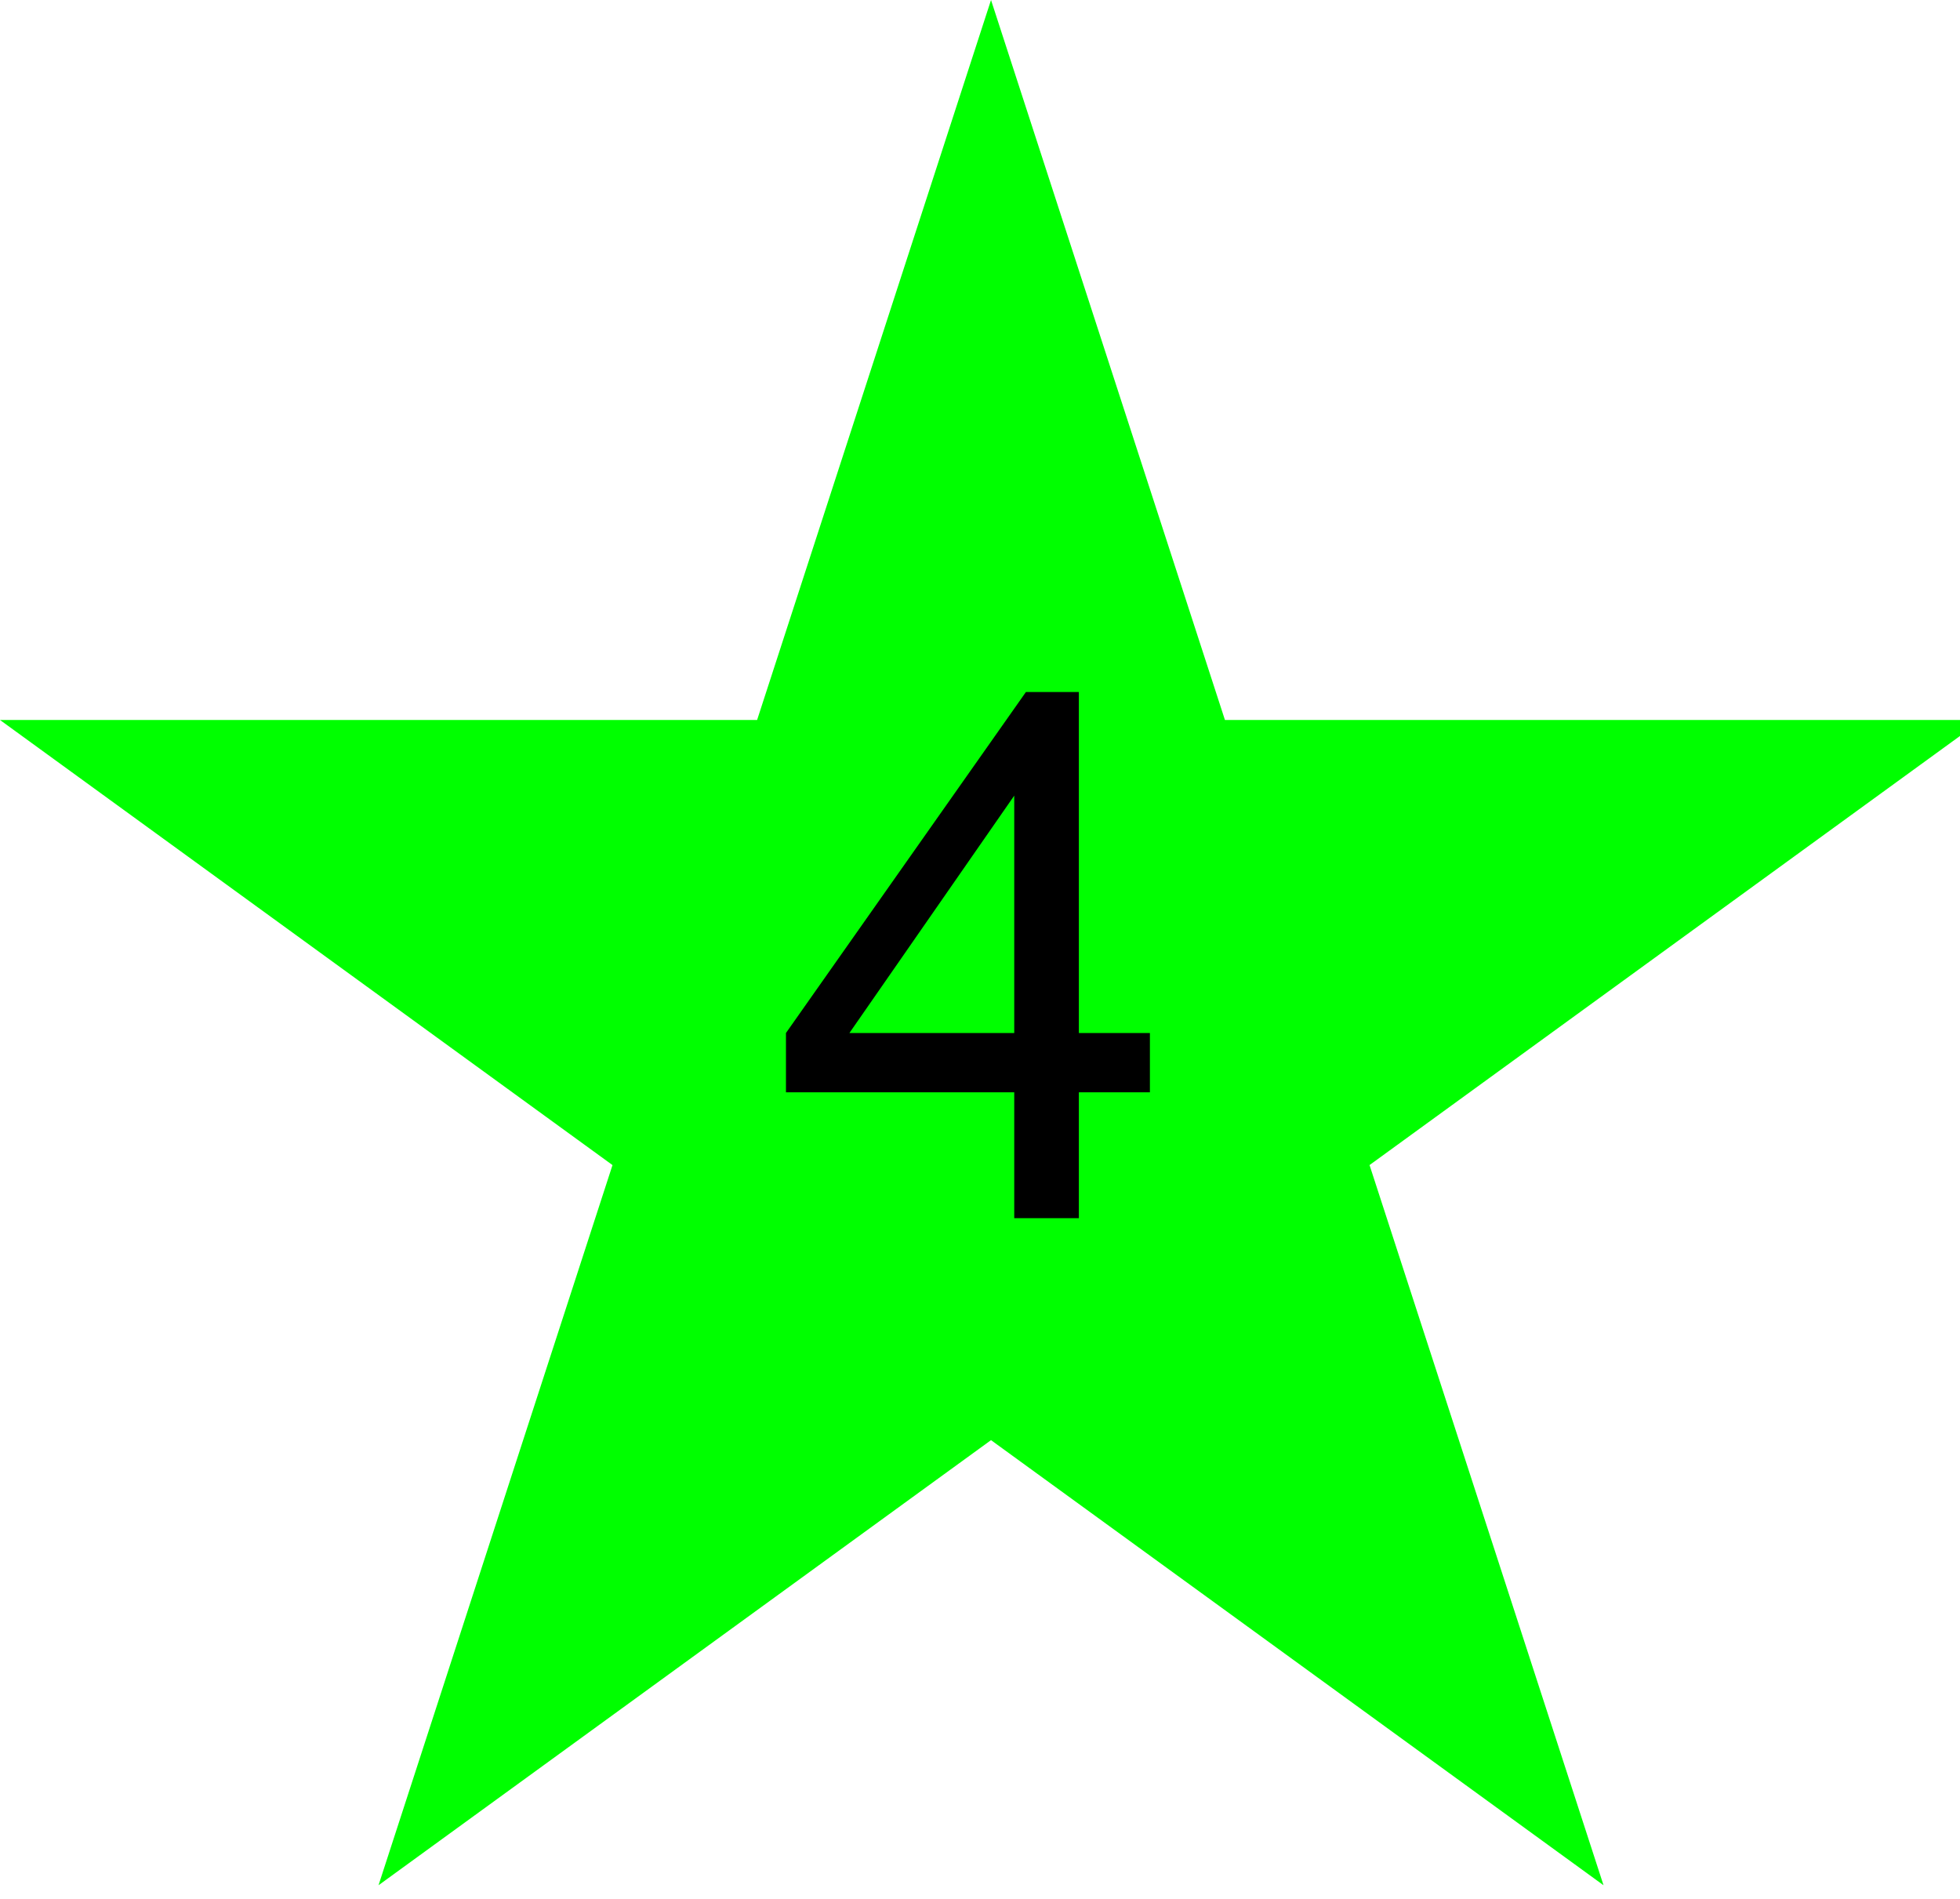
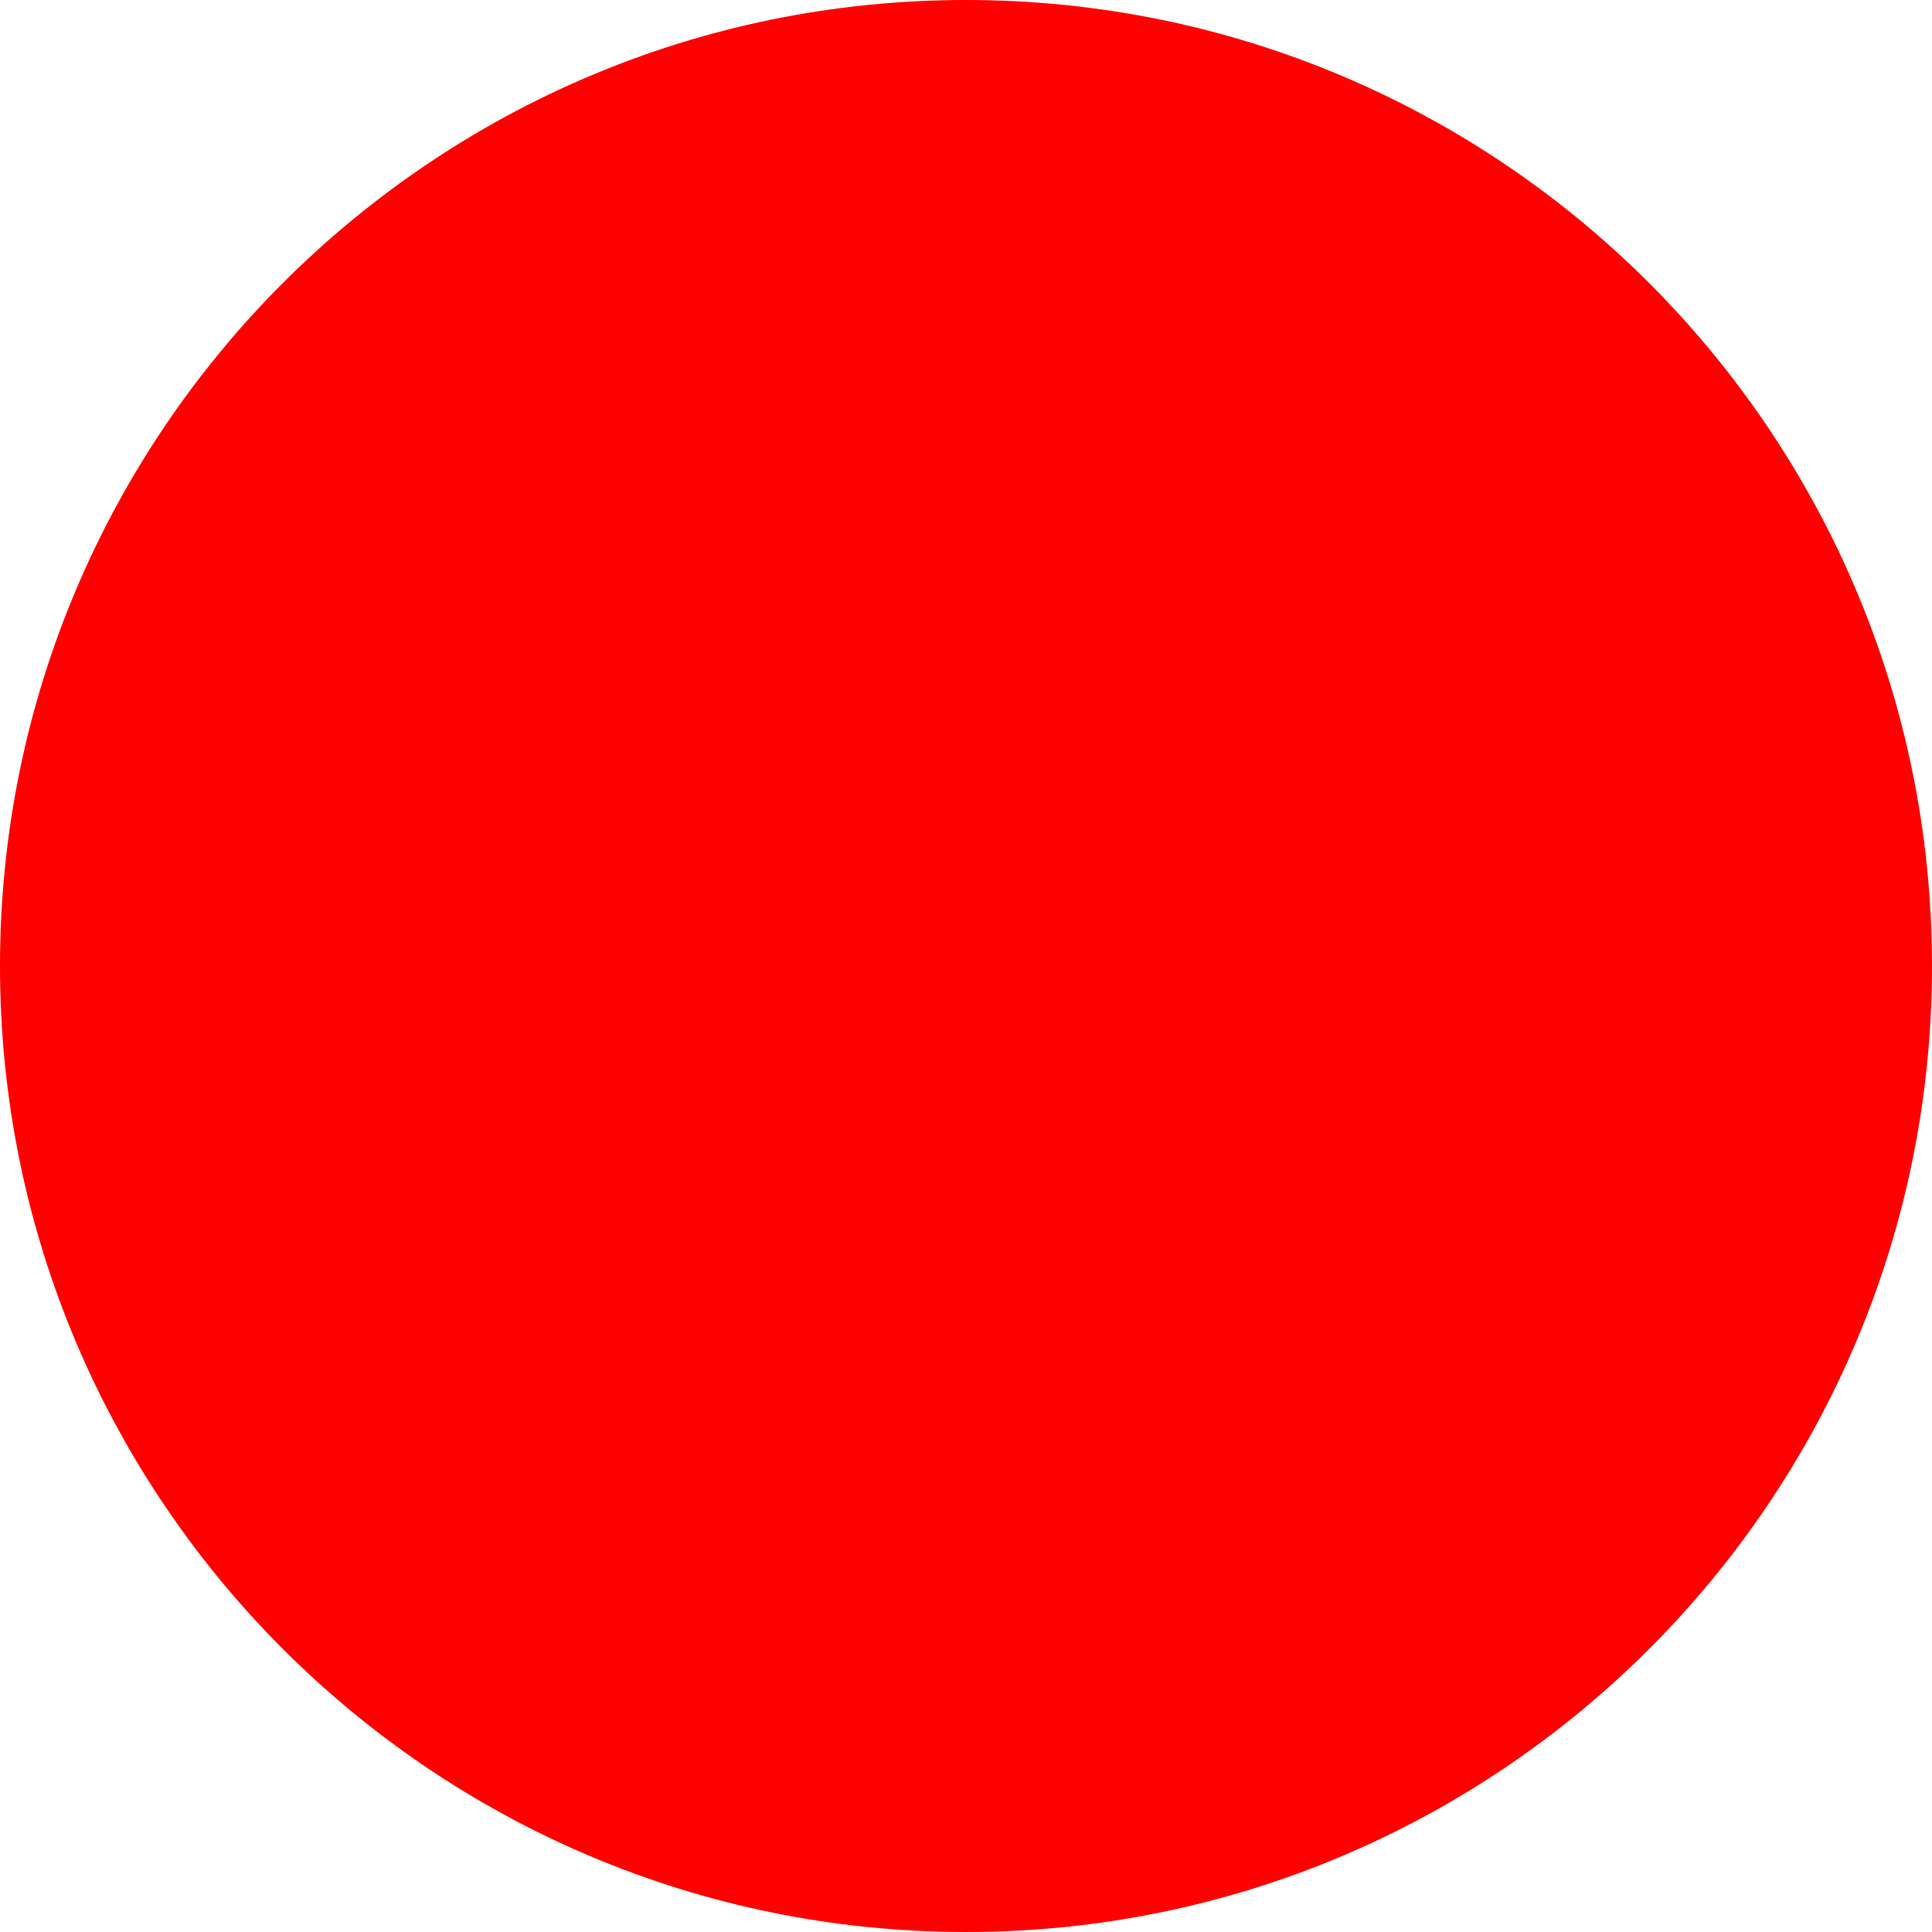
- <svg xmlns="http://www.w3.org/2000/svg" xmlns:xlink="http://www.w3.org/1999/xlink" width="32pt" height="31pt" viewBox="0 0 32 31" version="1.1">
-   <defs>
-     <g>
-       <symbol overflow="visible" id="glyph0-0">
-         <path style="stroke:none;" d="M 1.5 0 L 1.5 -7.5 L 7.5 -7.5 L 7.5 0 Z M 1.688 -0.188 L 7.312 -0.188 L 7.312 -7.312 L 1.688 -7.312 Z M 1.688 -0.188 " />
-       </symbol>
-       <symbol overflow="visible" id="glyph0-1">
-         <path style="stroke:none;" d="M 3.879 0 L 3.879 -2.055 L 0.152 -2.055 L 0.152 -3.023 L 4.07 -8.59 L 4.934 -8.59 L 4.934 -3.023 L 6.094 -3.023 L 6.094 -2.055 L 4.934 -2.055 L 4.934 0 Z M 3.879 -3.023 L 3.879 -6.898 L 1.188 -3.023 Z M 3.879 -3.023 " />
-       </symbol>
-     </g>
-   </defs>
-   <g id="surface2935752">
-     <path style=" stroke:none;fill-rule:nonzero;fill:rgb(0%,100%,0%);fill-opacity:1;" d="M 6.18 30.777 C 6.18 30.777 32.359 11.754 32.359 11.754 C 32.359 11.754 0 11.754 0 11.754 C 0 11.754 26.18 30.777 26.18 30.777 C 26.18 30.777 16.18 0 16.18 0 C 16.18 0 6.18 30.777 6.18 30.777 Z M 6.18 30.777 " />
-     <g style="fill:rgb(0%,0%,0%);fill-opacity:1;">
-       <use xlink:href="#glyph0-1" x="12.68" y="19.887" />
-     </g>
+ <svg xmlns="http://www.w3.org/2000/svg" width="100pt" height="100pt" viewBox="0 0 100 100" version="1.1">
+   <g id="surface128">
+     <path style=" stroke:none;fill-rule:evenodd;fill:rgb(100%,0%,0%);fill-opacity:1;" d="M 100 50 C 100 77.613 77.613 100 50 100 C 22.387 100 0 77.613 0 50 C 0 22.387 22.387 0 50 0 C 77.613 0 100 22.387 100 50 Z M 100 50 " />
  </g>
</svg>
